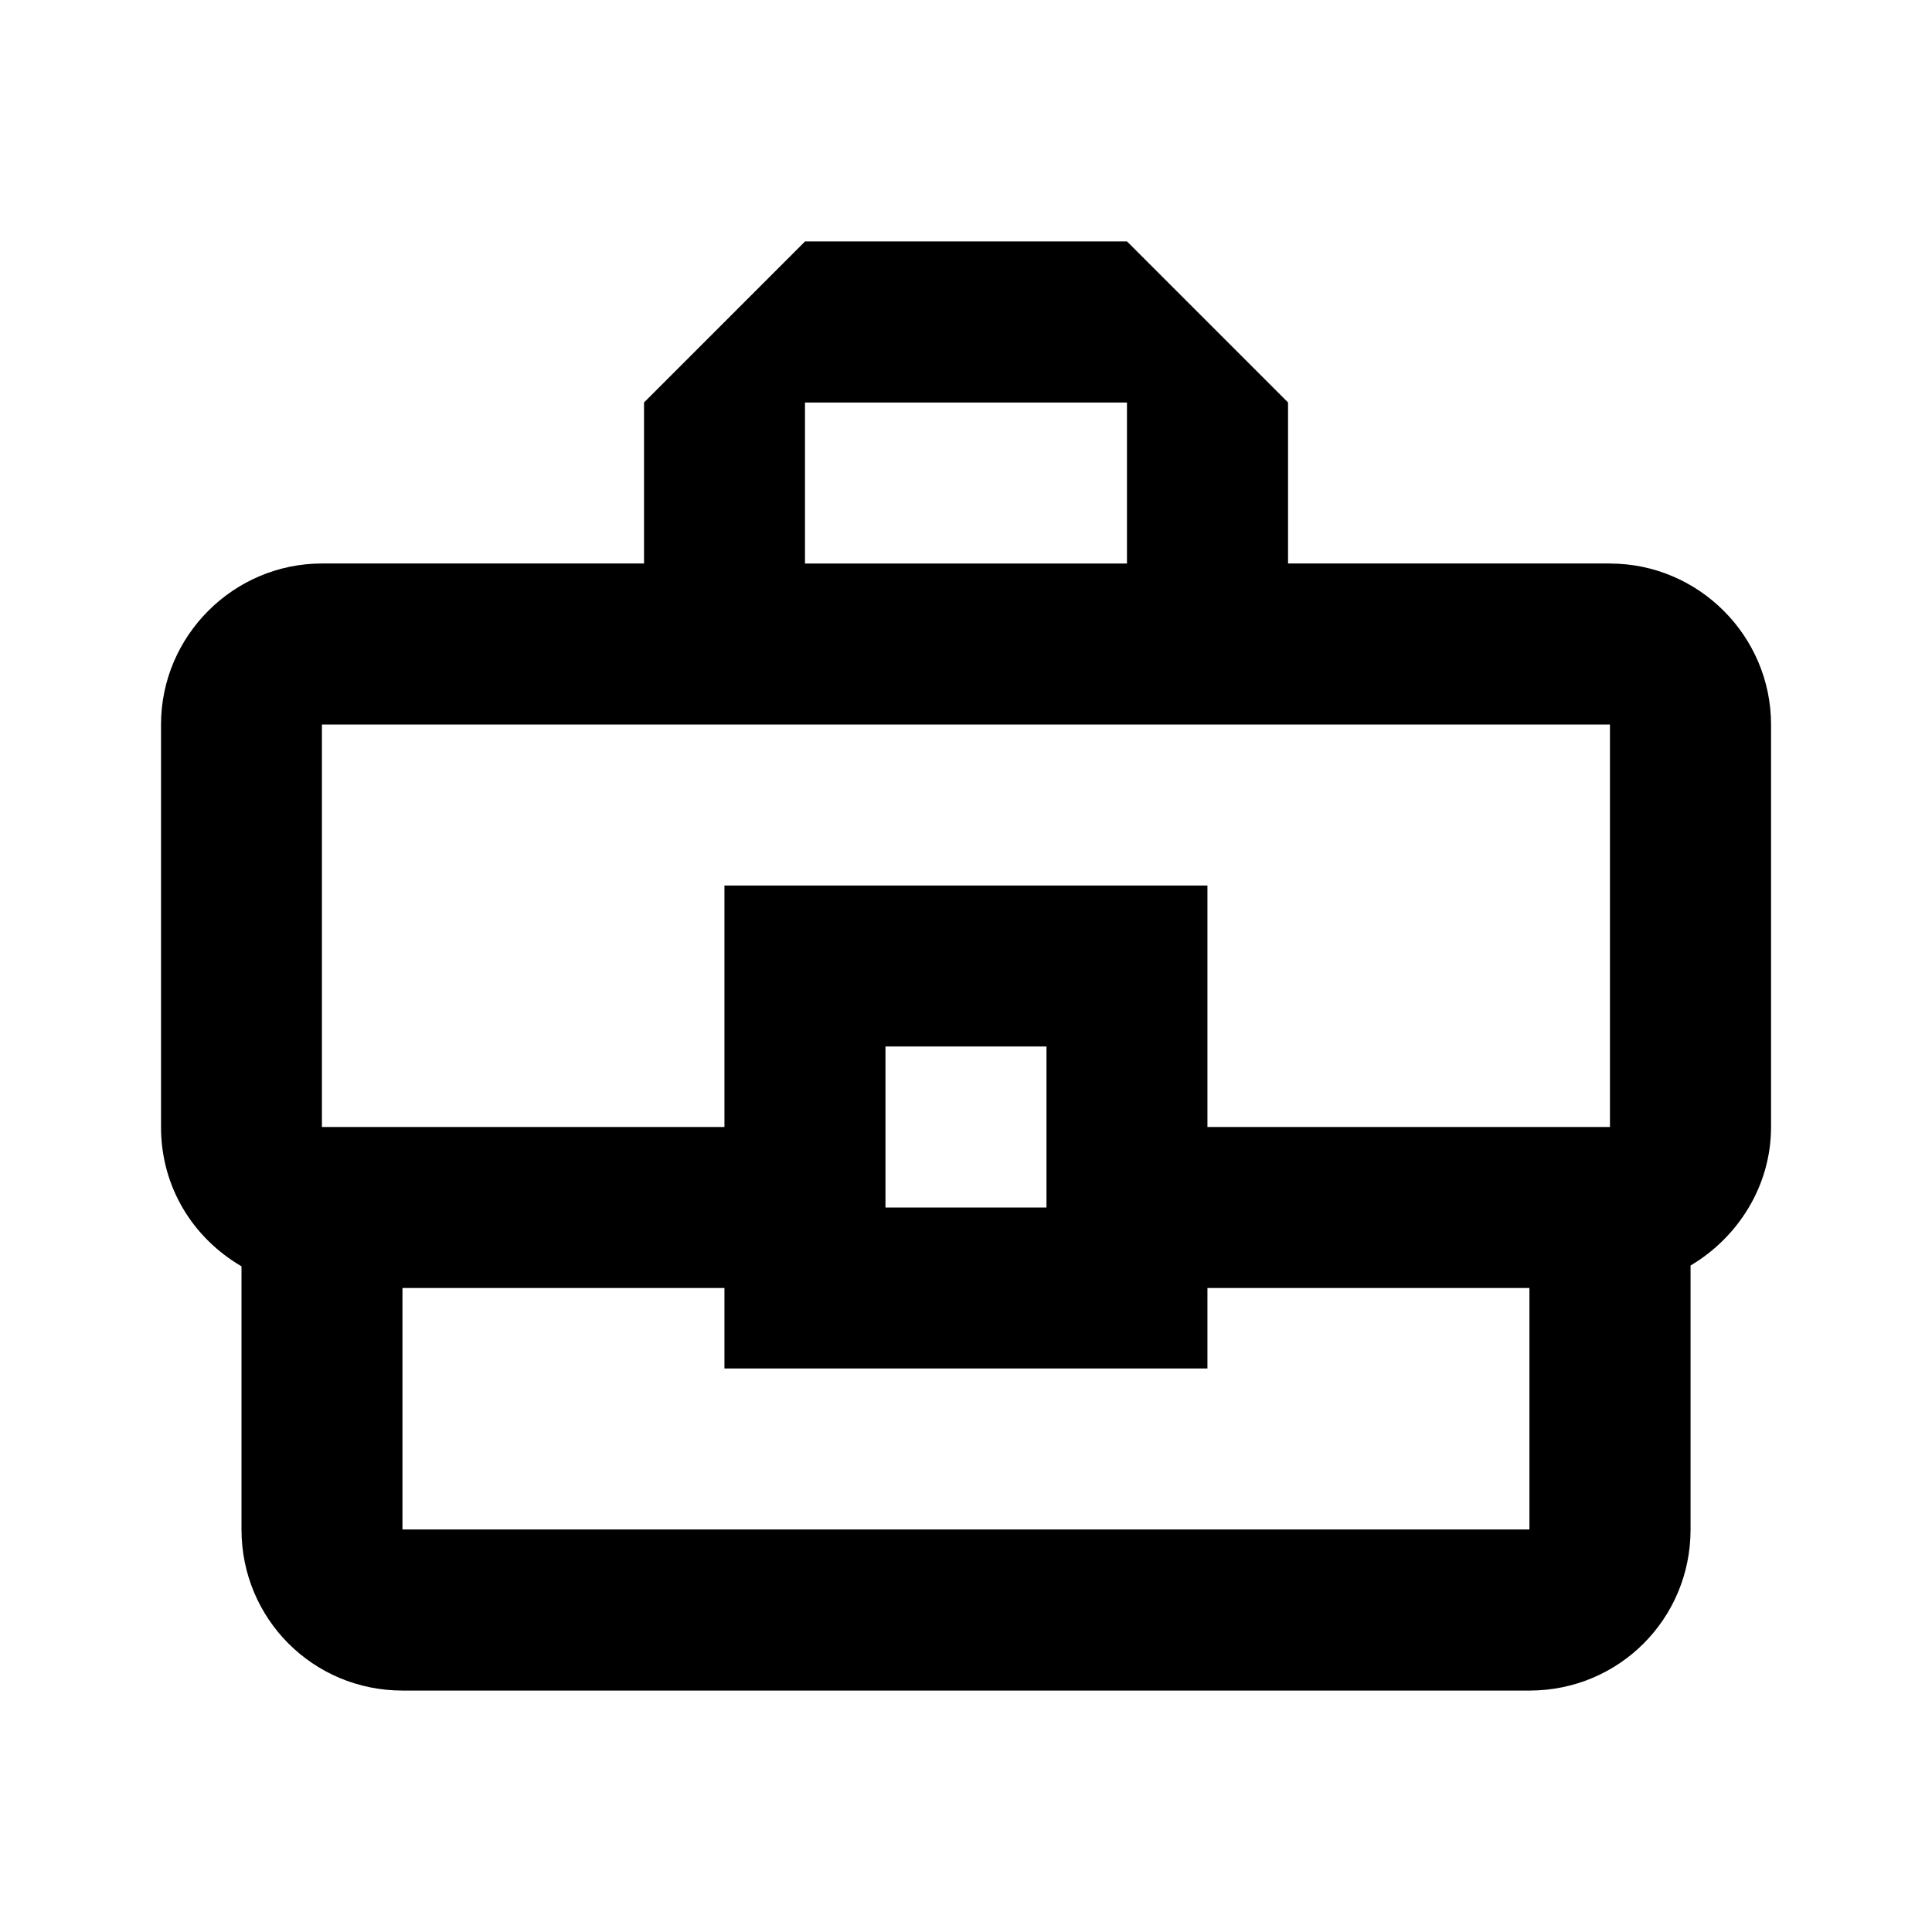
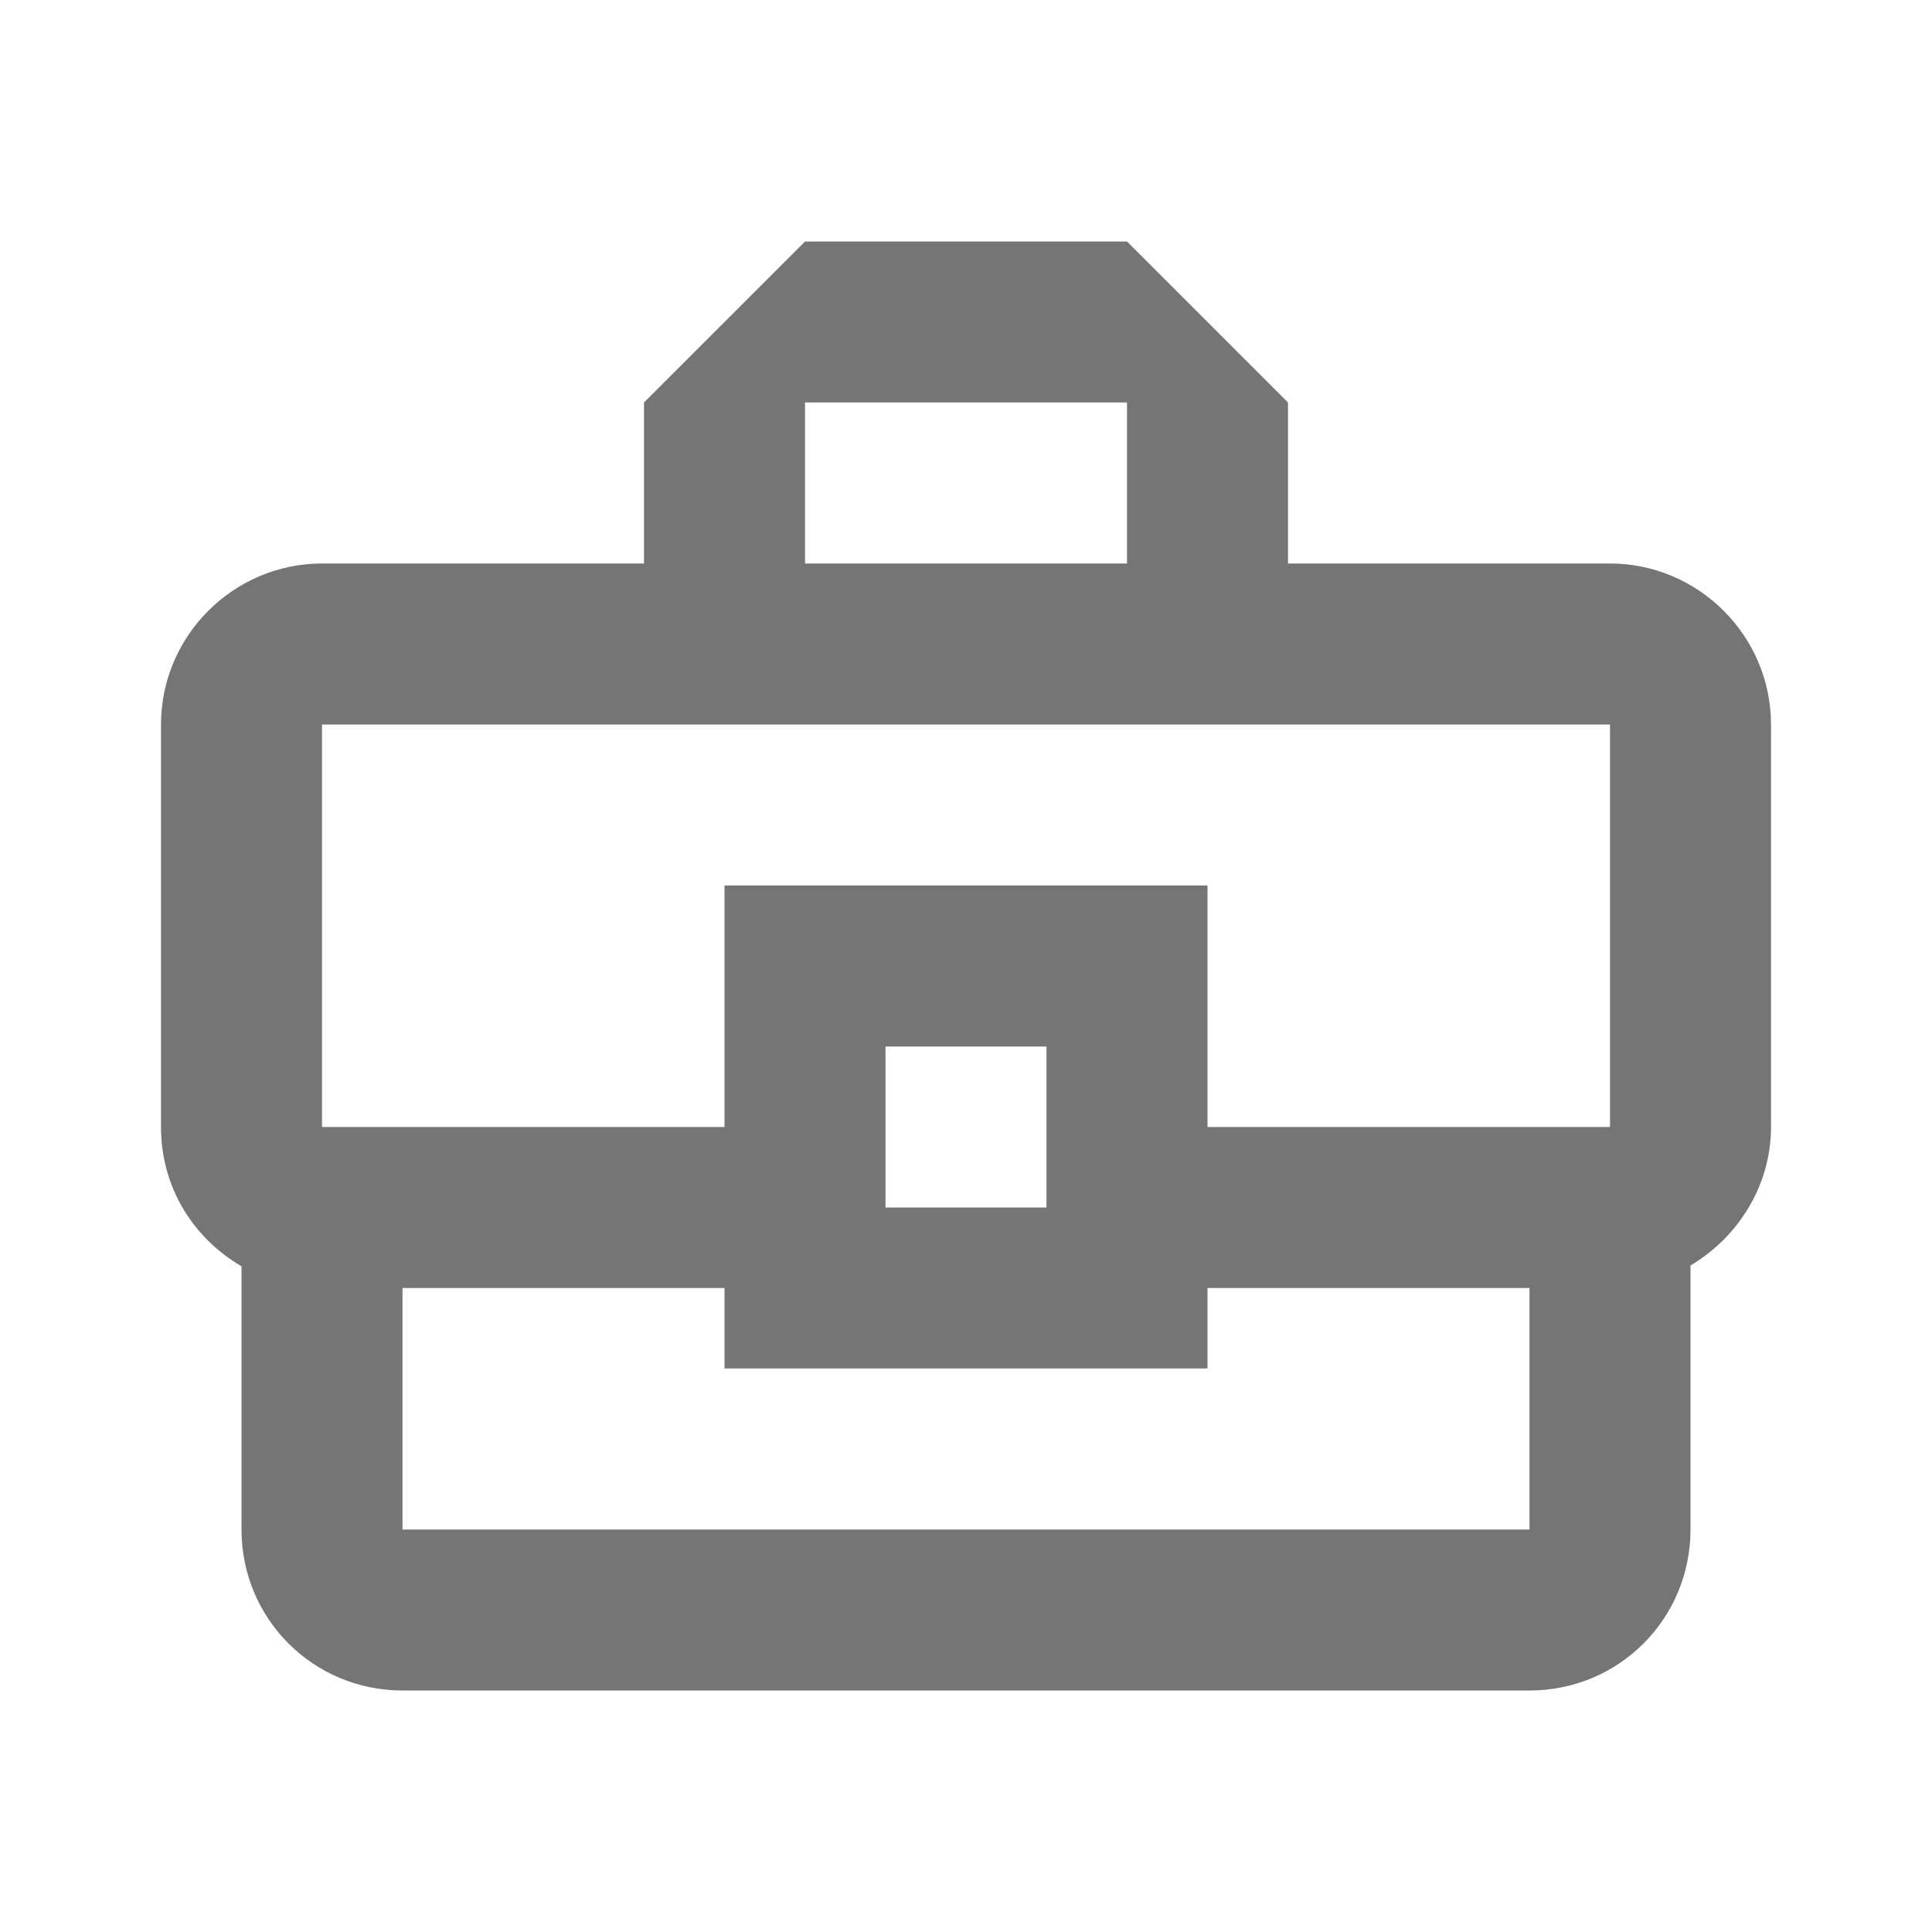
- <svg xmlns="http://www.w3.org/2000/svg" version="1.1" width="32" height="32" viewBox="0 0 32 32">
-   <path d="M26.667 9.333h-5.333v-2.667l-2.667-2.667h-5.333l-2.667 2.667v2.667h-5.333c-1.467 0-2.667 1.2-2.667 2.667v6.667c0 1 0.533 1.84 1.333 2.307v4.36c0 1.48 1.187 2.667 2.667 2.667h18.667c1.48 0 2.667-1.187 2.667-2.667v-4.373c0.787-0.467 1.333-1.32 1.333-2.293v-6.667c0-1.467-1.2-2.667-2.667-2.667zM13.333 6.667h5.333v2.667h-5.333v-2.667zM5.333 12h21.333v6.667h-6.667v-4h-8v4h-6.667v-6.667zM17.333 20h-2.667v-2.667h2.667v2.667zM25.333 25.333h-18.667v-4h5.333v1.333h8v-1.333h5.333v4z" />
+ <svg xmlns="http://www.w3.org/2000/svg" width="24" height="24" viewBox="0 0 24 24" fill="#757575">
+   <g clip-path="url(#clip0_1_240)">
+     <path d="M20 7H16V5L14 3H10L8 5V7H4C2.9 7 2 7.9 2 9V14C2 14.75 2.4 15.38 3 15.73V19C3 20.11 3.89 21 5 21H19C20.11 21 21 20.11 21 19V15.72C21.59 15.37 22 14.73 22 14V9C22 7.9 21.1 7 20 7ZM10 5H14V7H10V5ZM4 9H20V14H15V11H9V14H4V9ZM13 15H11V13H13V15ZM19 19H5V16H9V17H15V16H19V19Z" fill="#757575" />
+   </g>
+   <defs>
+     <clipPath id="clip0_1_240">
+       <rect width="24" height="24" />
+     </clipPath>
+   </defs>
</svg>
